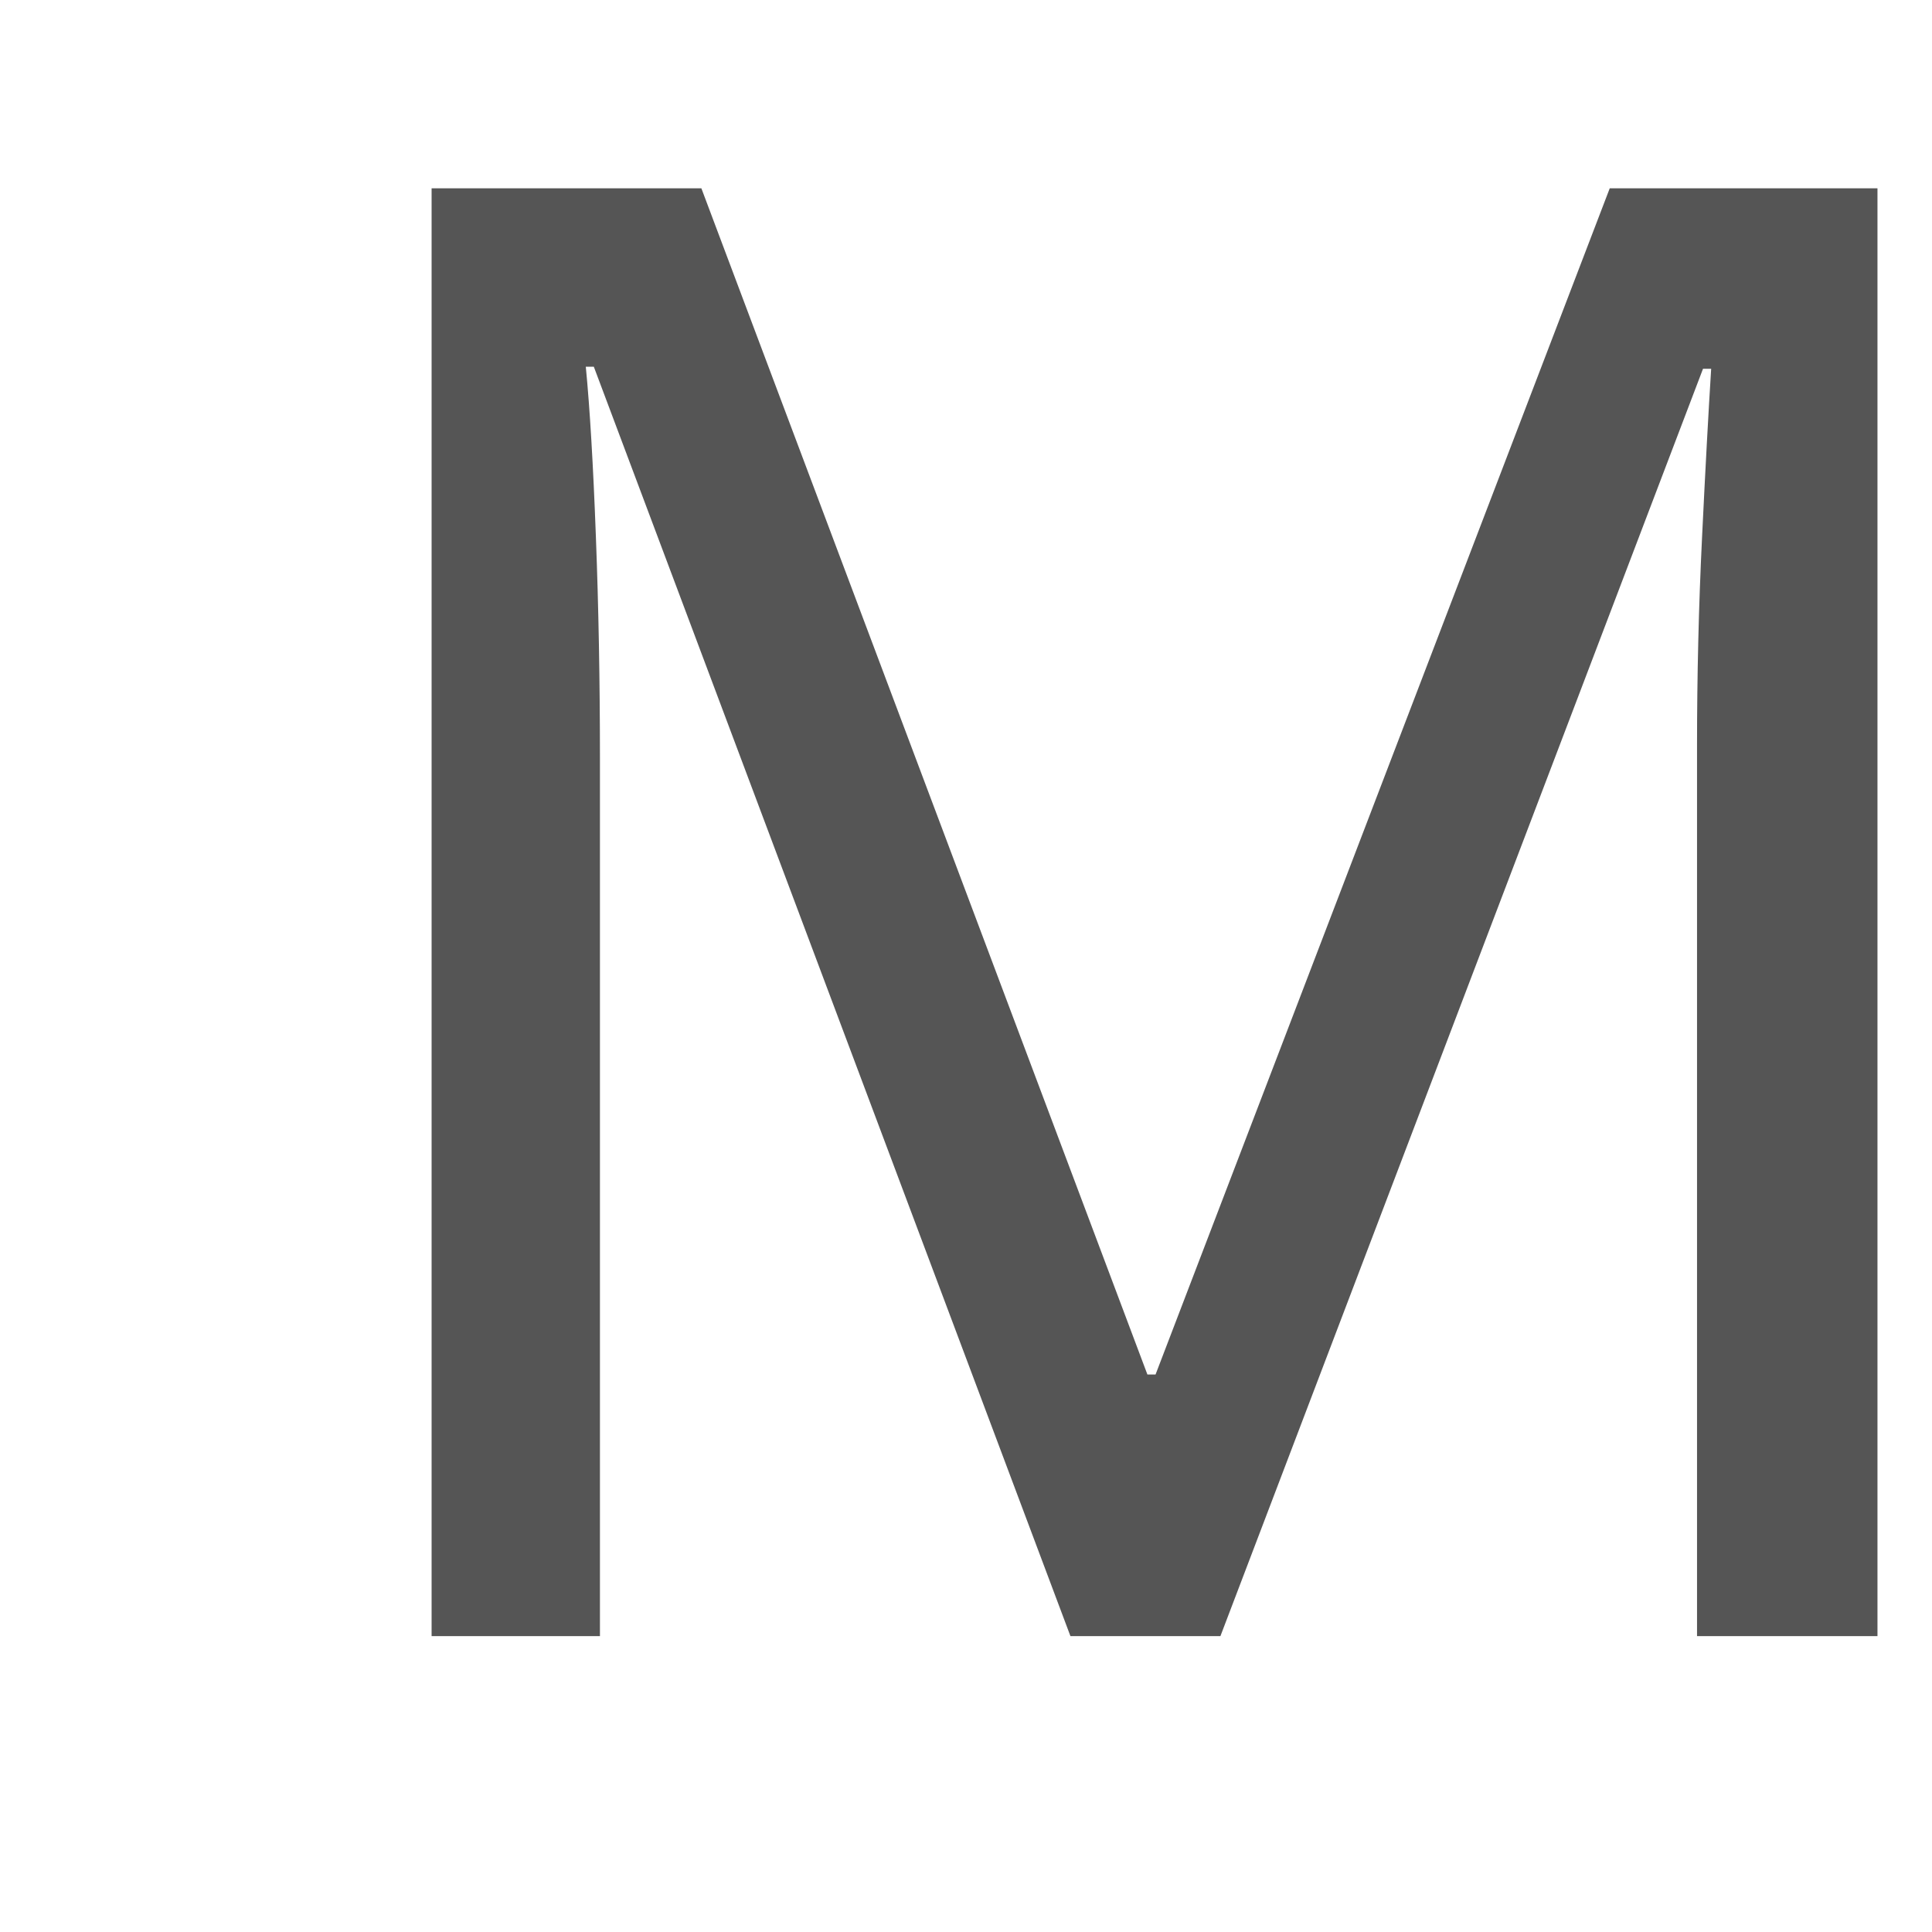
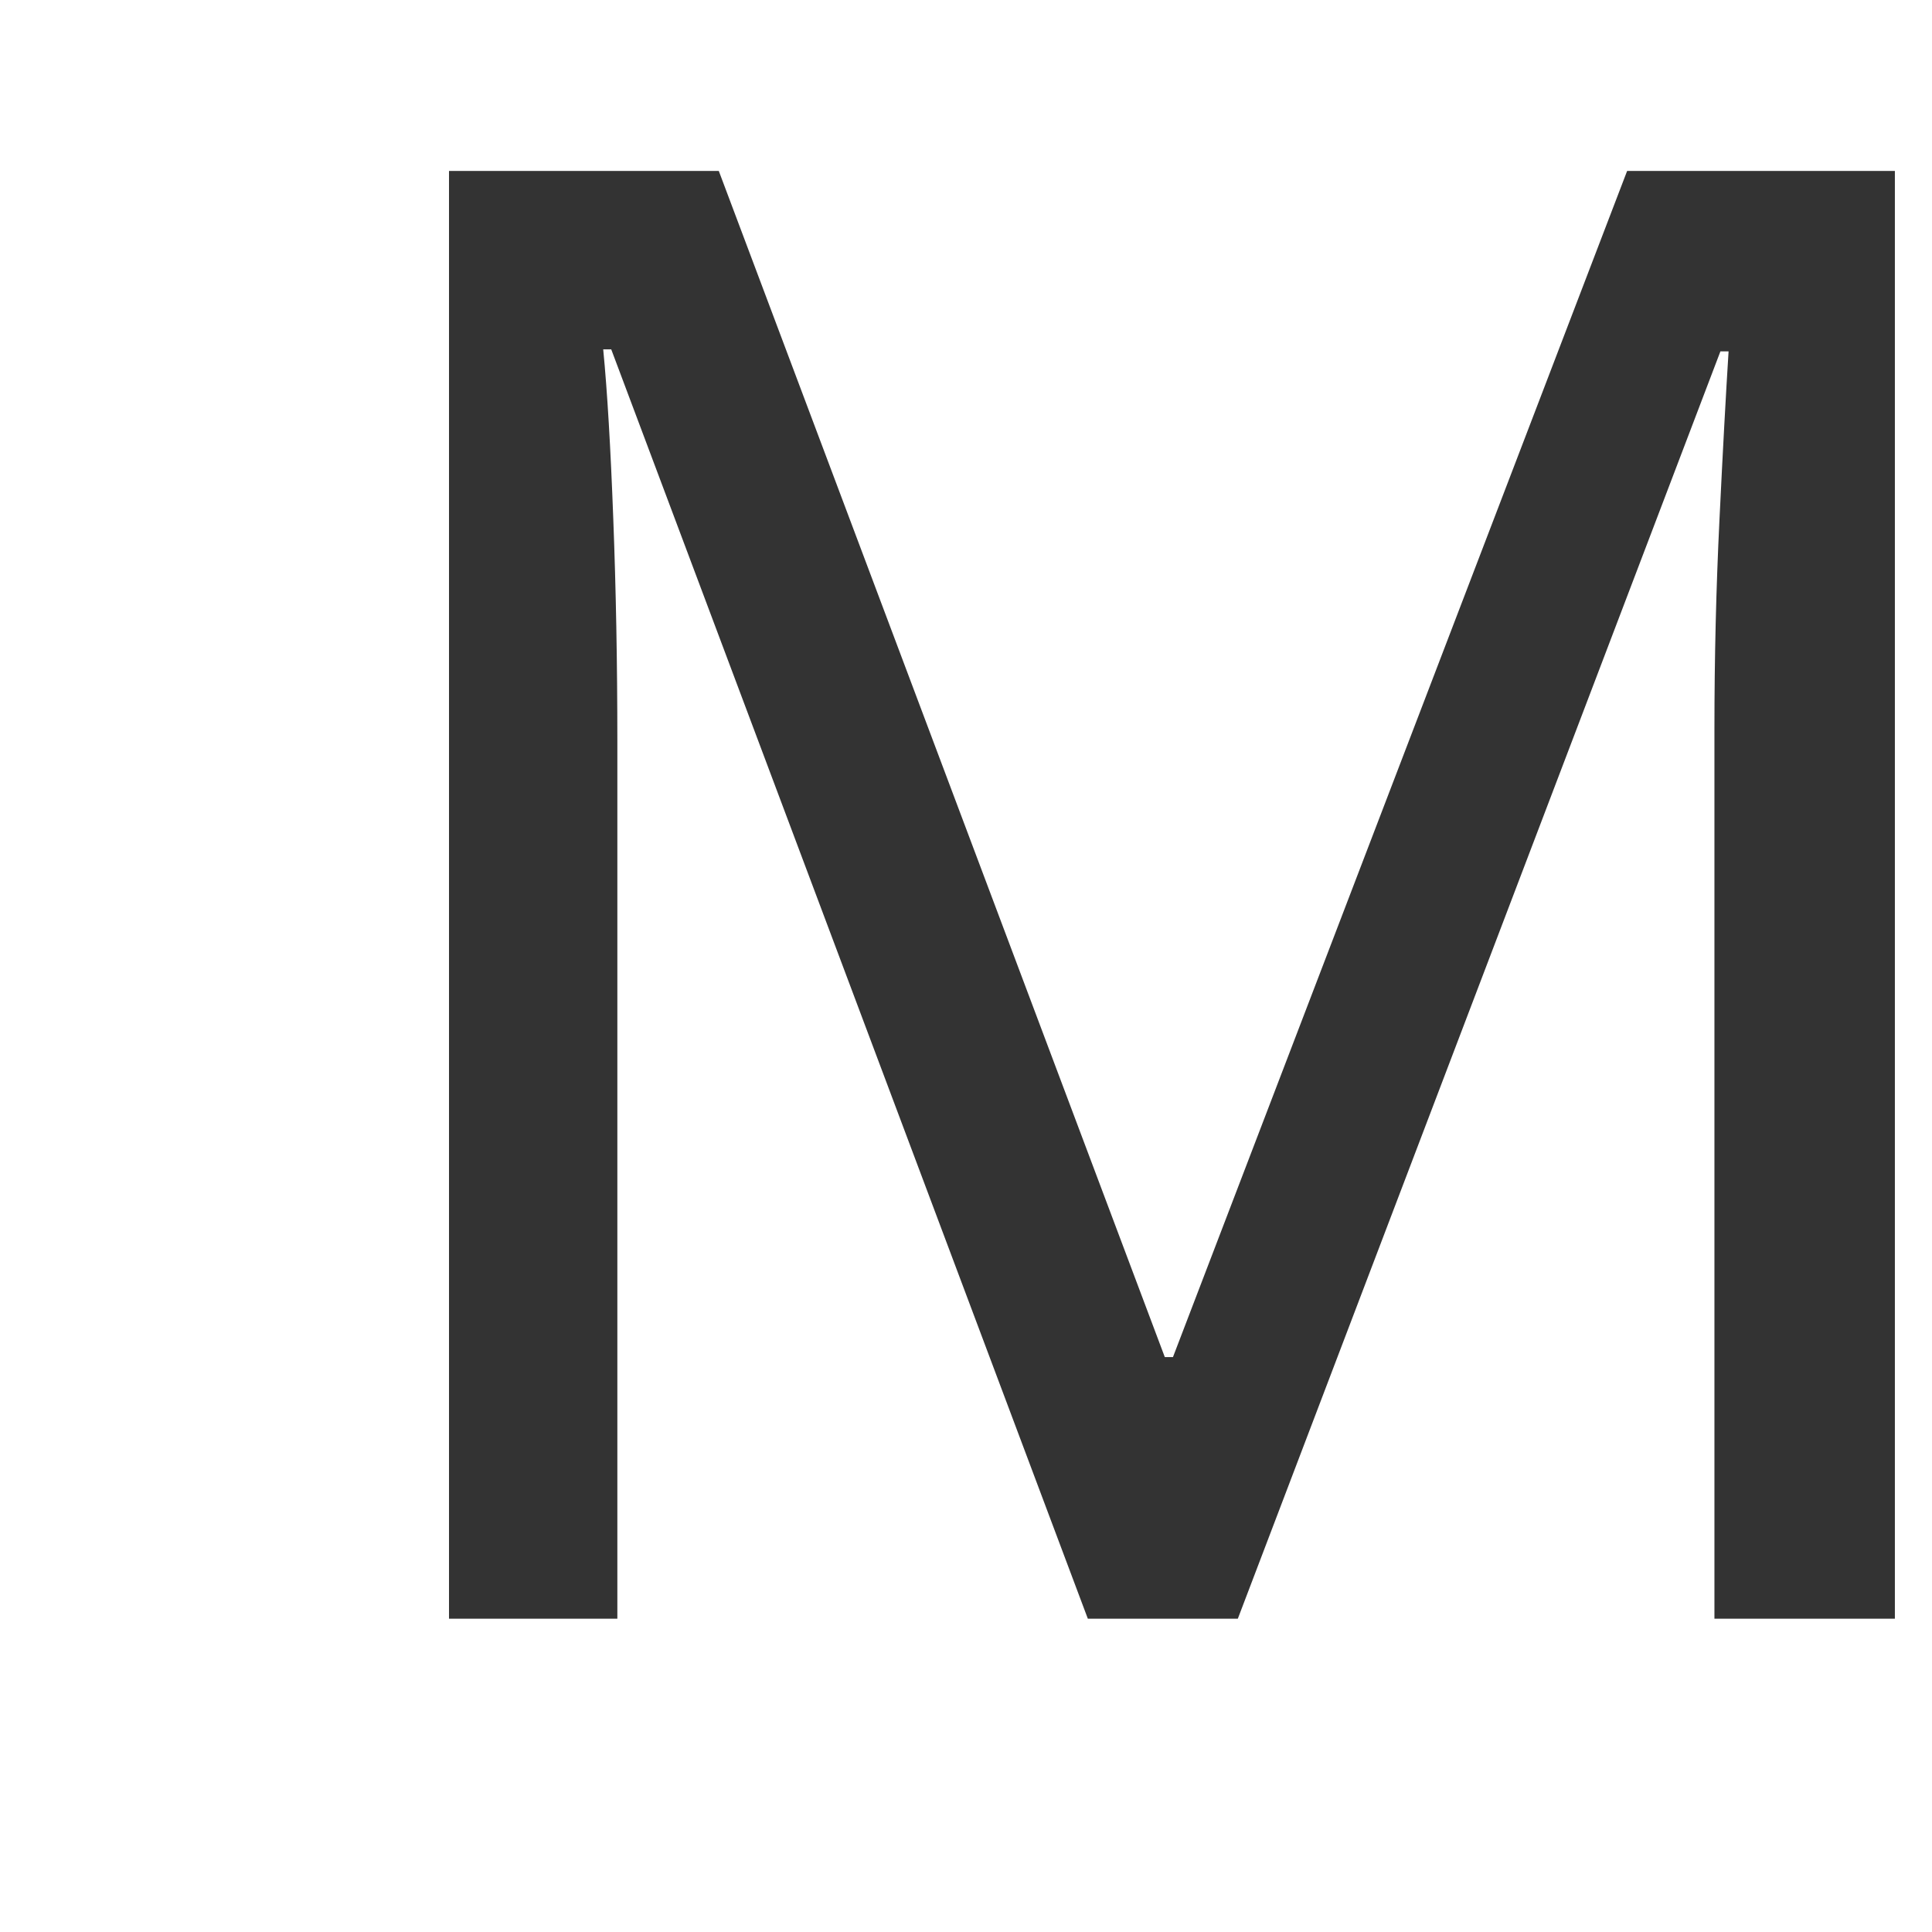
<svg xmlns="http://www.w3.org/2000/svg" width="222px" height="222px" viewBox="0 0 222 222" version="1.1">
  <defs />
  <g id="Page-1" stroke="none" stroke-width="1" fill="none" fill-rule="evenodd">
-     <text id="M" font-family="Source Sans Pro" font-size="233" font-weight="normal" fill="#555555">
-       <tspan x="27" y="188">M</tspan>
+     <rect id="Rectangle-1" stroke-opacity="0" stroke="#979797" fill-opacity="0" fill="#D8D8D8" x="1" y="1" width="220" height="220" />
+     <text id="M" font-family="Source Sans Pro" font-size="233" font-weight="260" fill="#333333">
+       <tspan x="29" y="186">M</tspan>
    </text>
-     <rect id="Rectangle-1" stroke-opacity="0" stroke="#979797" fill-opacity="0" fill="#D8D8D8" x="1" y="1" width="220" height="220" />
  </g>
</svg>
